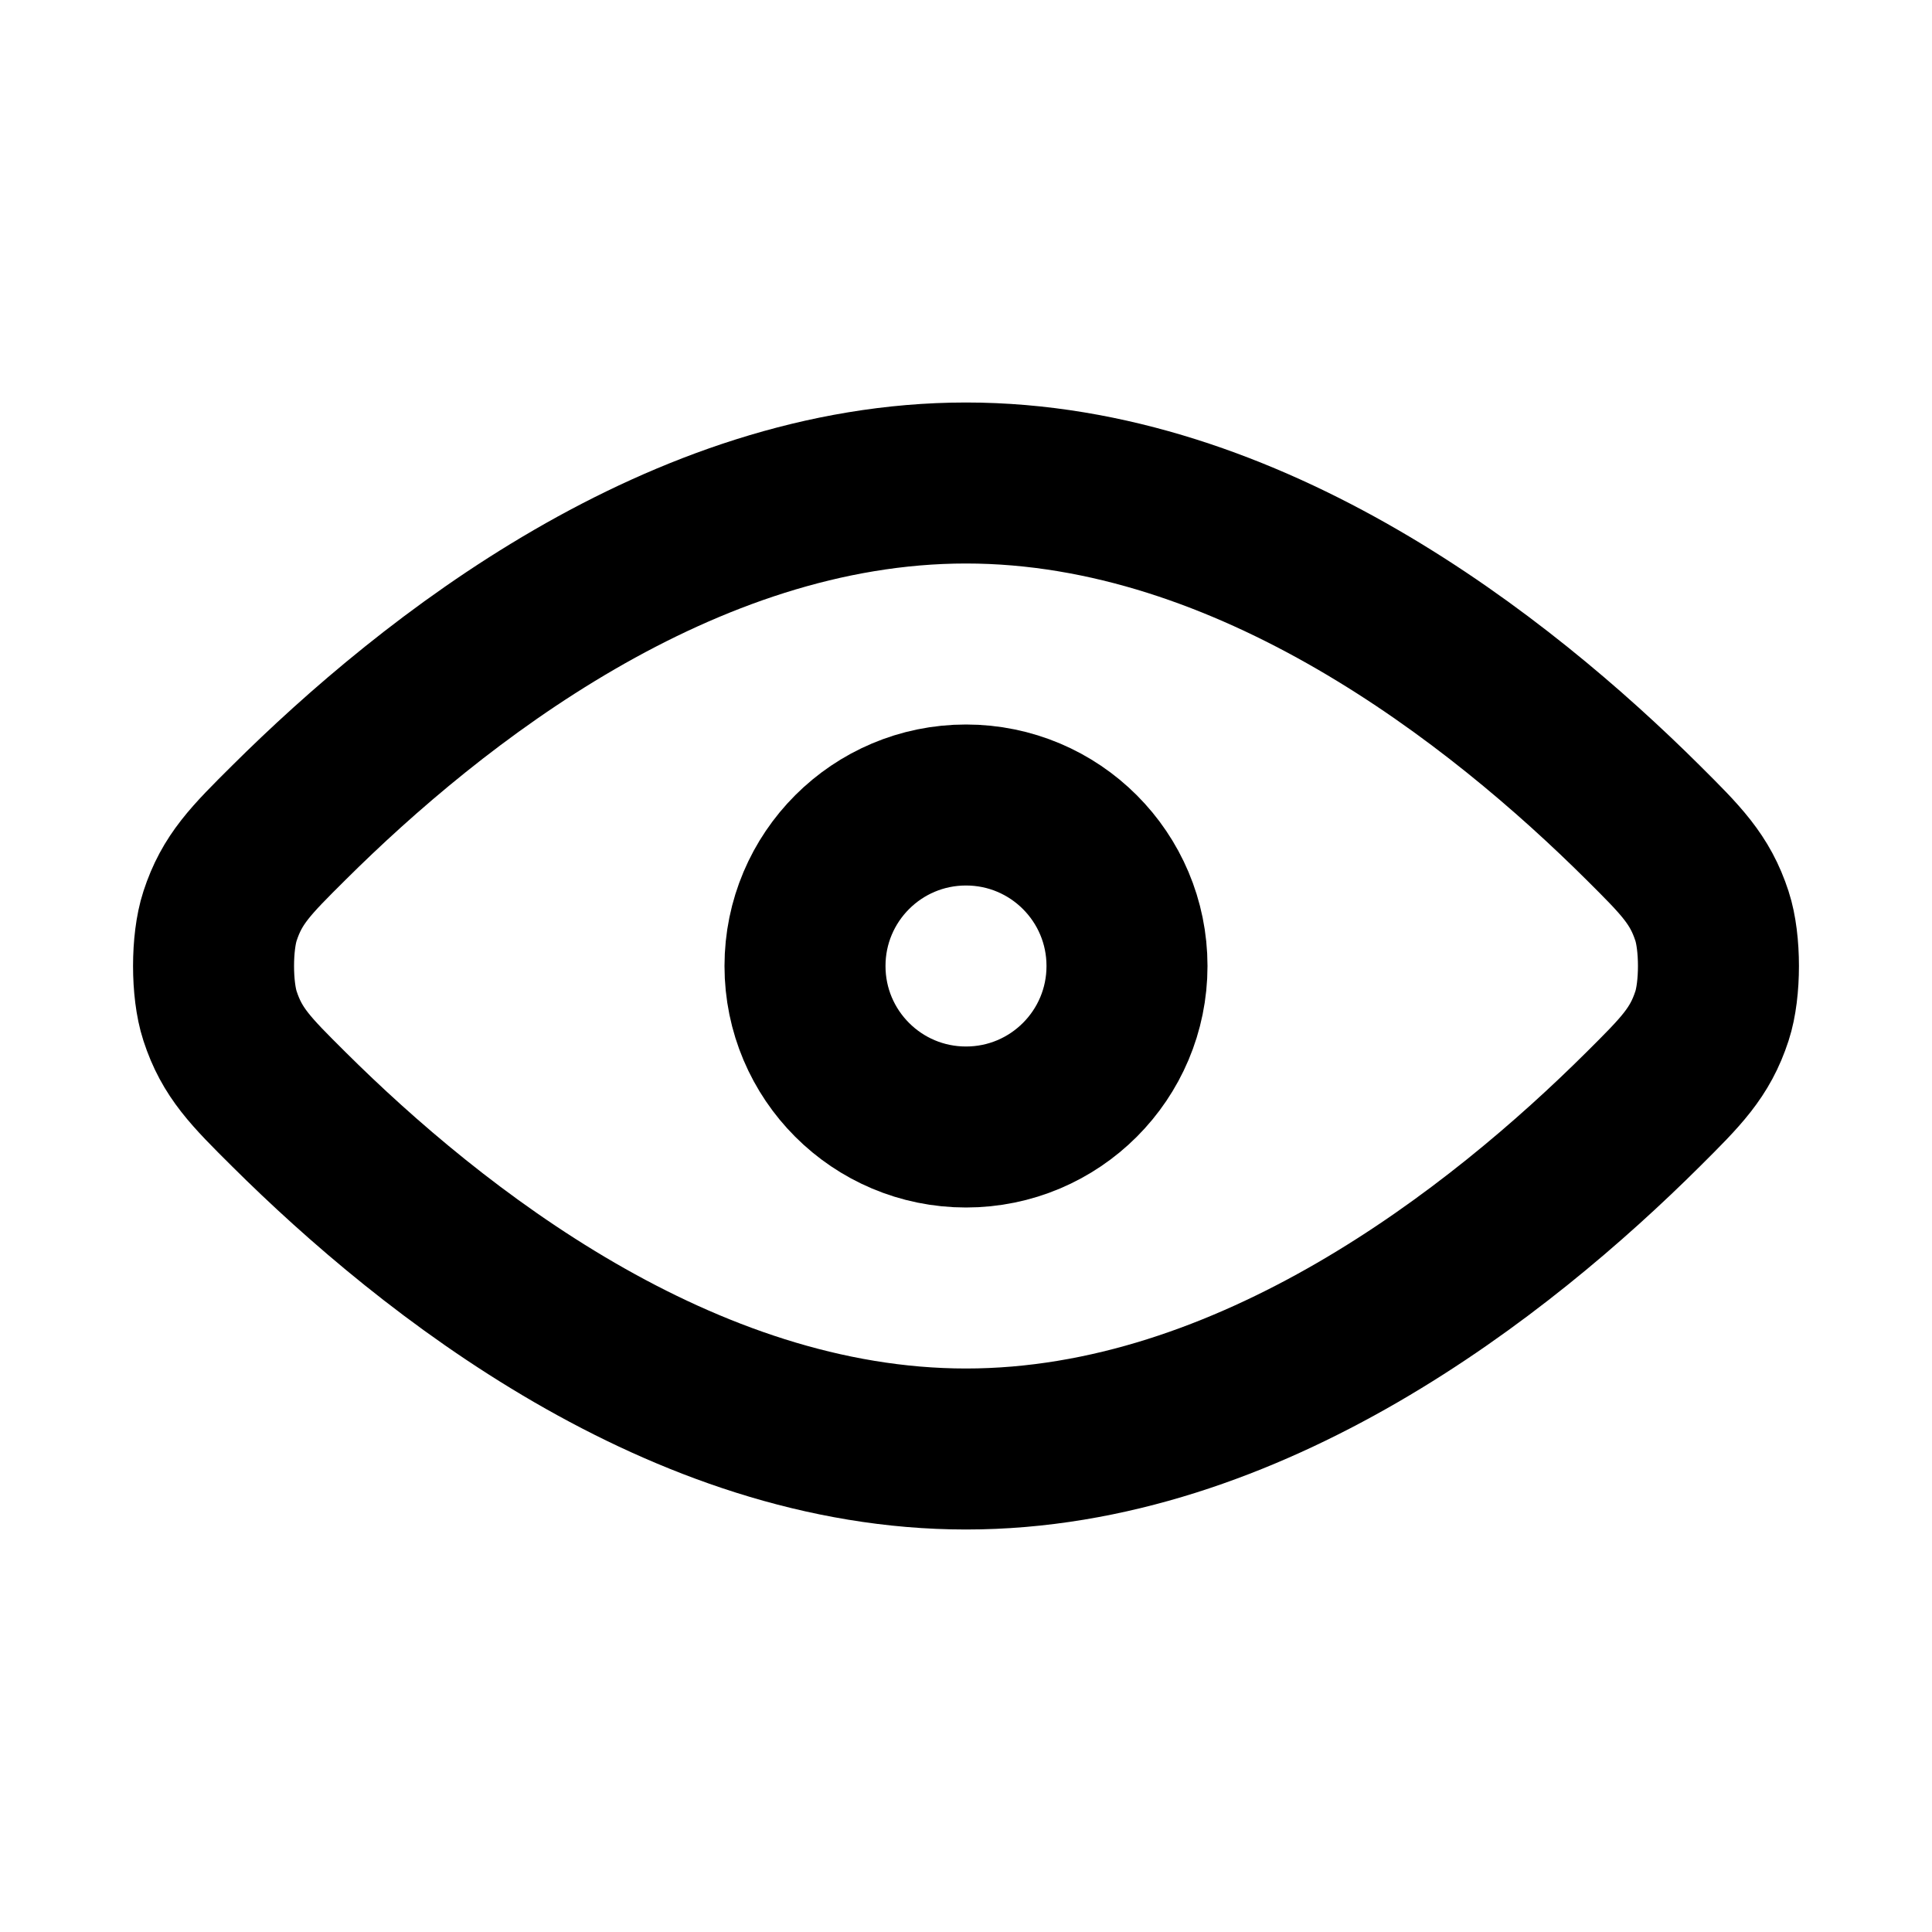
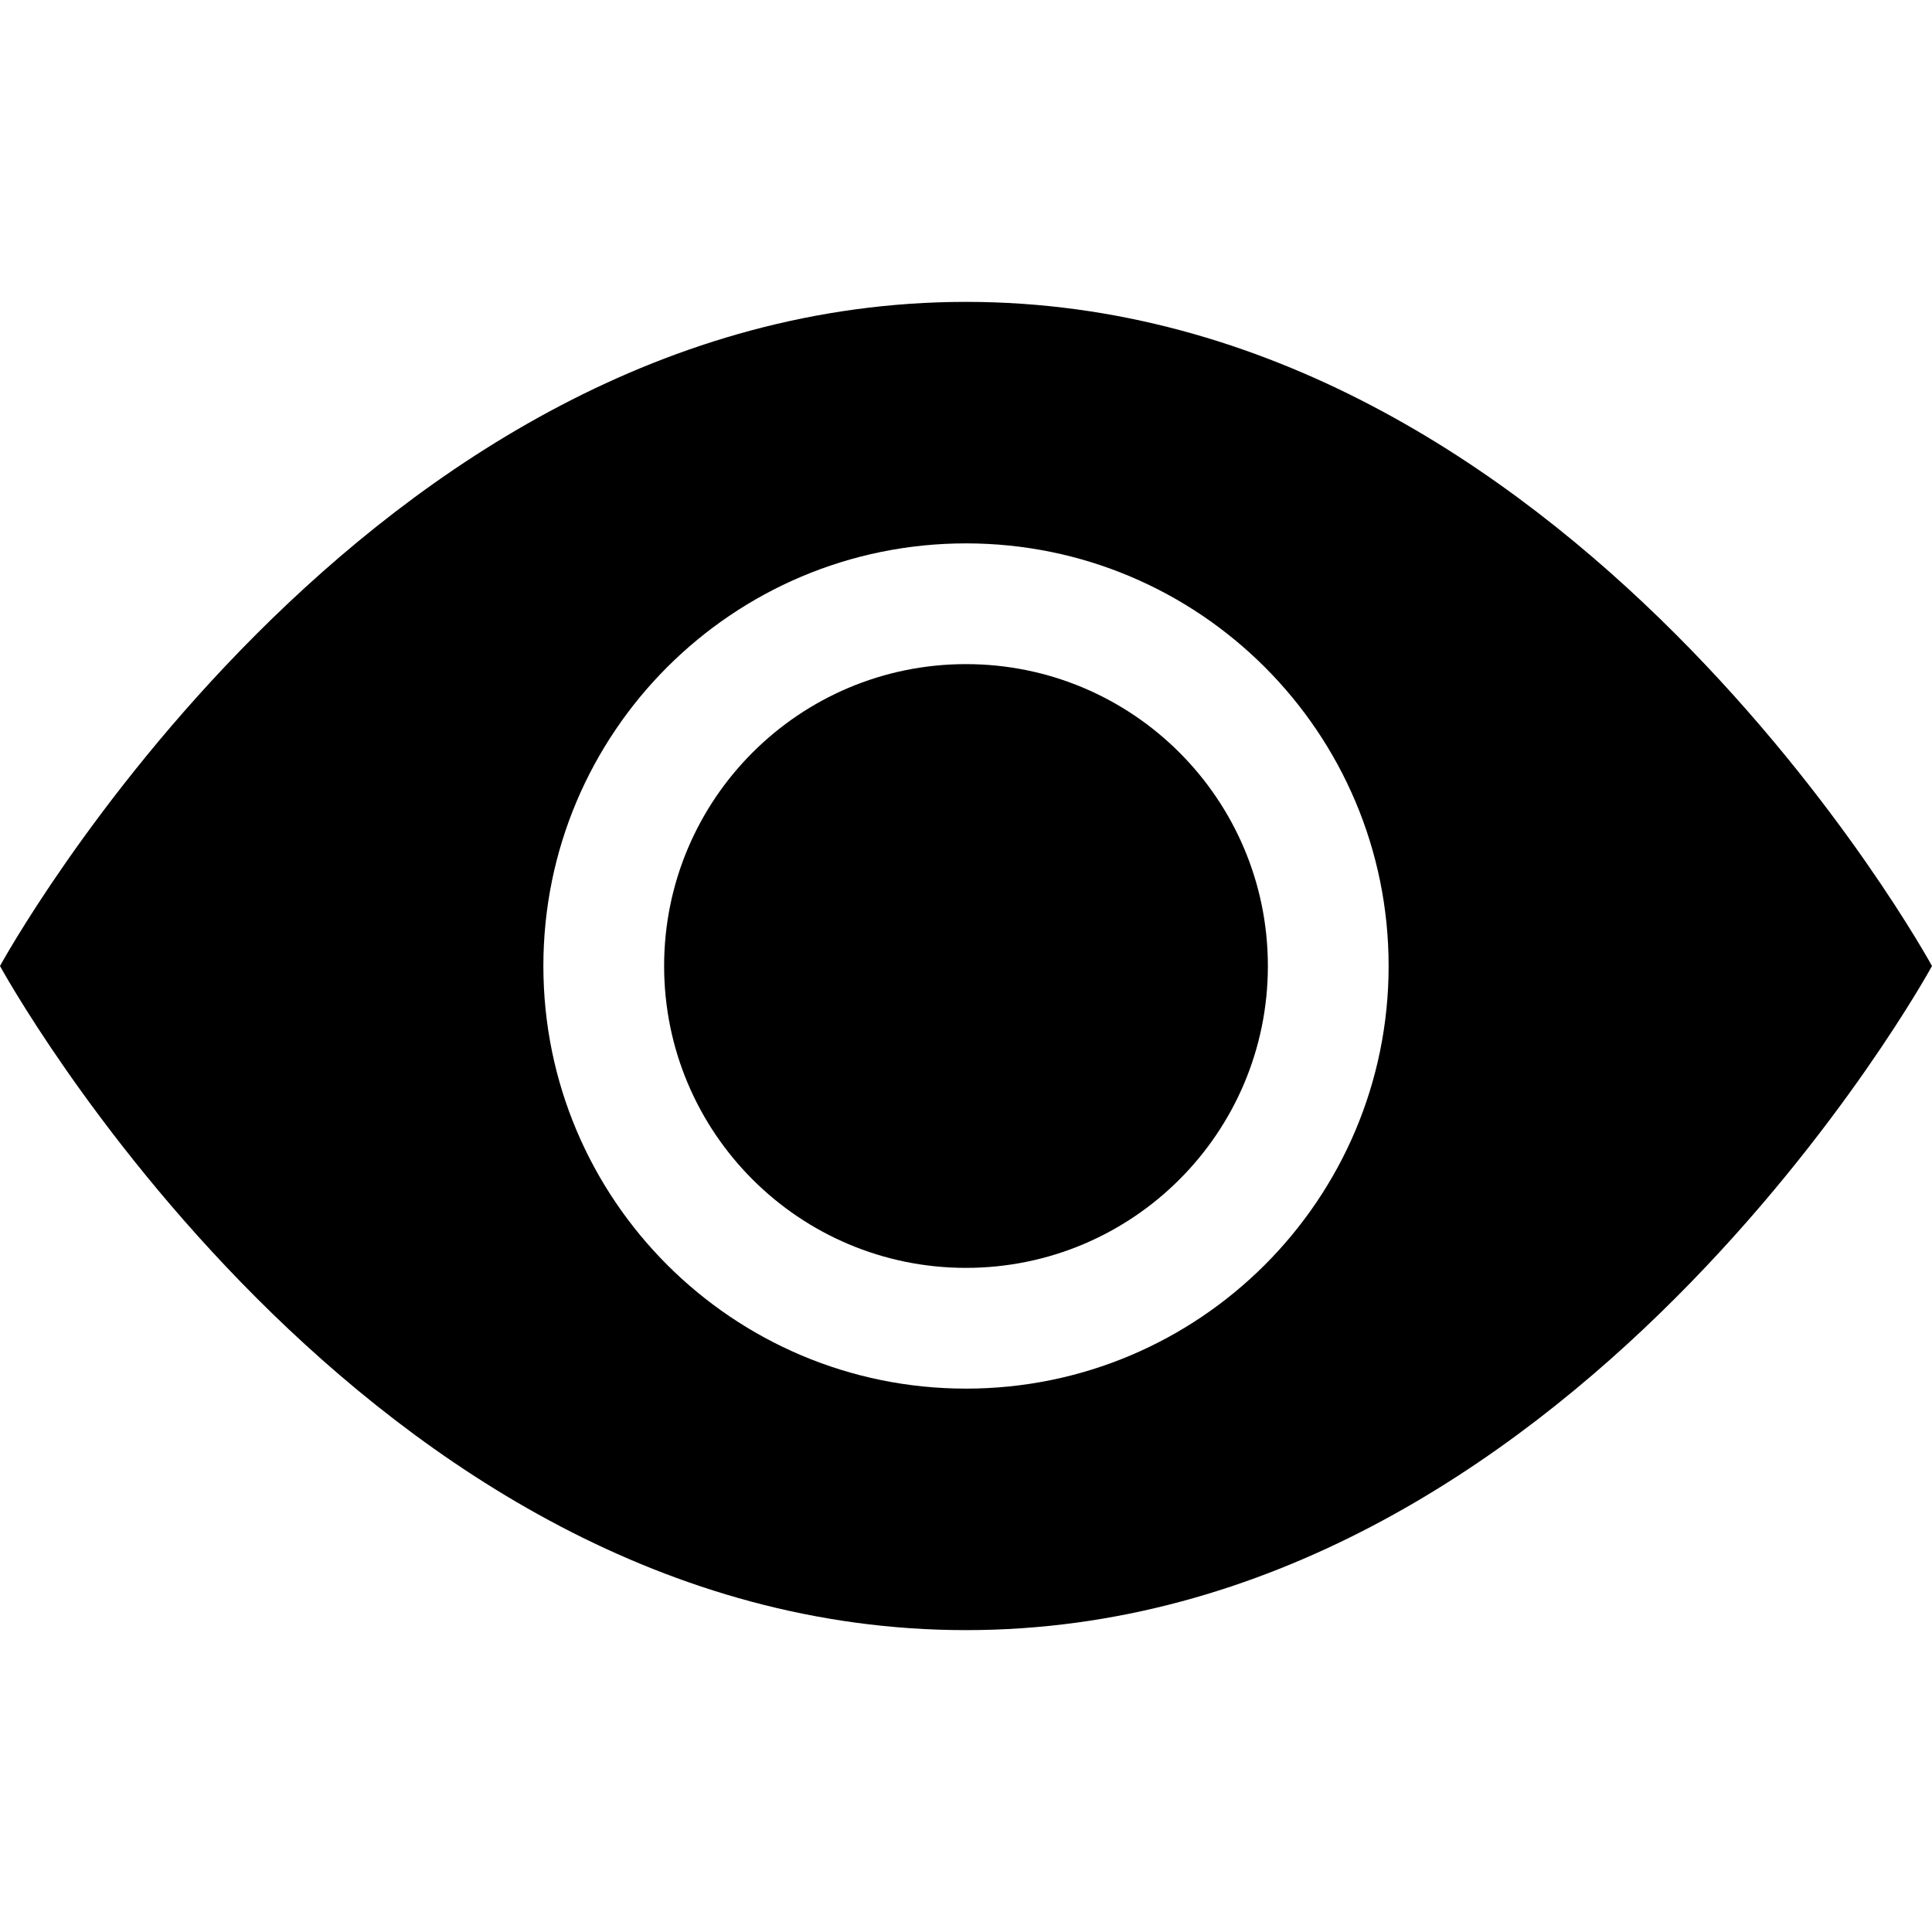
- <svg xmlns="http://www.w3.org/2000/svg" width="24" height="24" viewBox="0 0 24 24" fill="none">
-   <g id="Edit / Show">
-     <g id="Vector">
-       <path d="M3.587 13.779C5.366 15.548 8.47 18 12 18C15.531 18 18.634 15.548 20.413 13.779C20.882 13.312 21.118 13.078 21.267 12.62C21.374 12.293 21.374 11.707 21.267 11.38C21.118 10.922 20.882 10.688 20.413 10.221C18.634 8.452 15.531 6 12 6C8.47 6 5.366 8.452 3.587 10.221C3.117 10.688 2.882 10.922 2.733 11.38C2.626 11.707 2.626 12.293 2.733 12.62C2.882 13.078 3.117 13.312 3.587 13.779Z" stroke="currentColor" stroke-width="2" stroke-linecap="round" stroke-linejoin="round" />
-       <path d="M10 12C10 13.105 10.895 14 12 14C13.105 14 14 13.105 14 12C14 10.895 13.105 10 12 10C10.895 10 10 10.895 10 12Z" stroke="currentColor" stroke-width="2" stroke-linecap="round" stroke-linejoin="round" />
-     </g>
-   </g>
+ <svg xmlns="http://www.w3.org/2000/svg" width="16" height="16" fill="currentColor" class="bi bi-eye-fill" viewBox="0 0 16 16">
+   <path d="M10.5 8a2.5 2.5 0 1 1-5 0 2.5 2.5 0 0 1 5 0" />
+   <path d="M0 8s3-5.5 8-5.5S16 8 16 8s-3 5.5-8 5.5S0 8 0 8m8 3.5a3.5 3.5 0 1 0 0-7 3.5 3.5 0 0 0 0 7" />
</svg>
